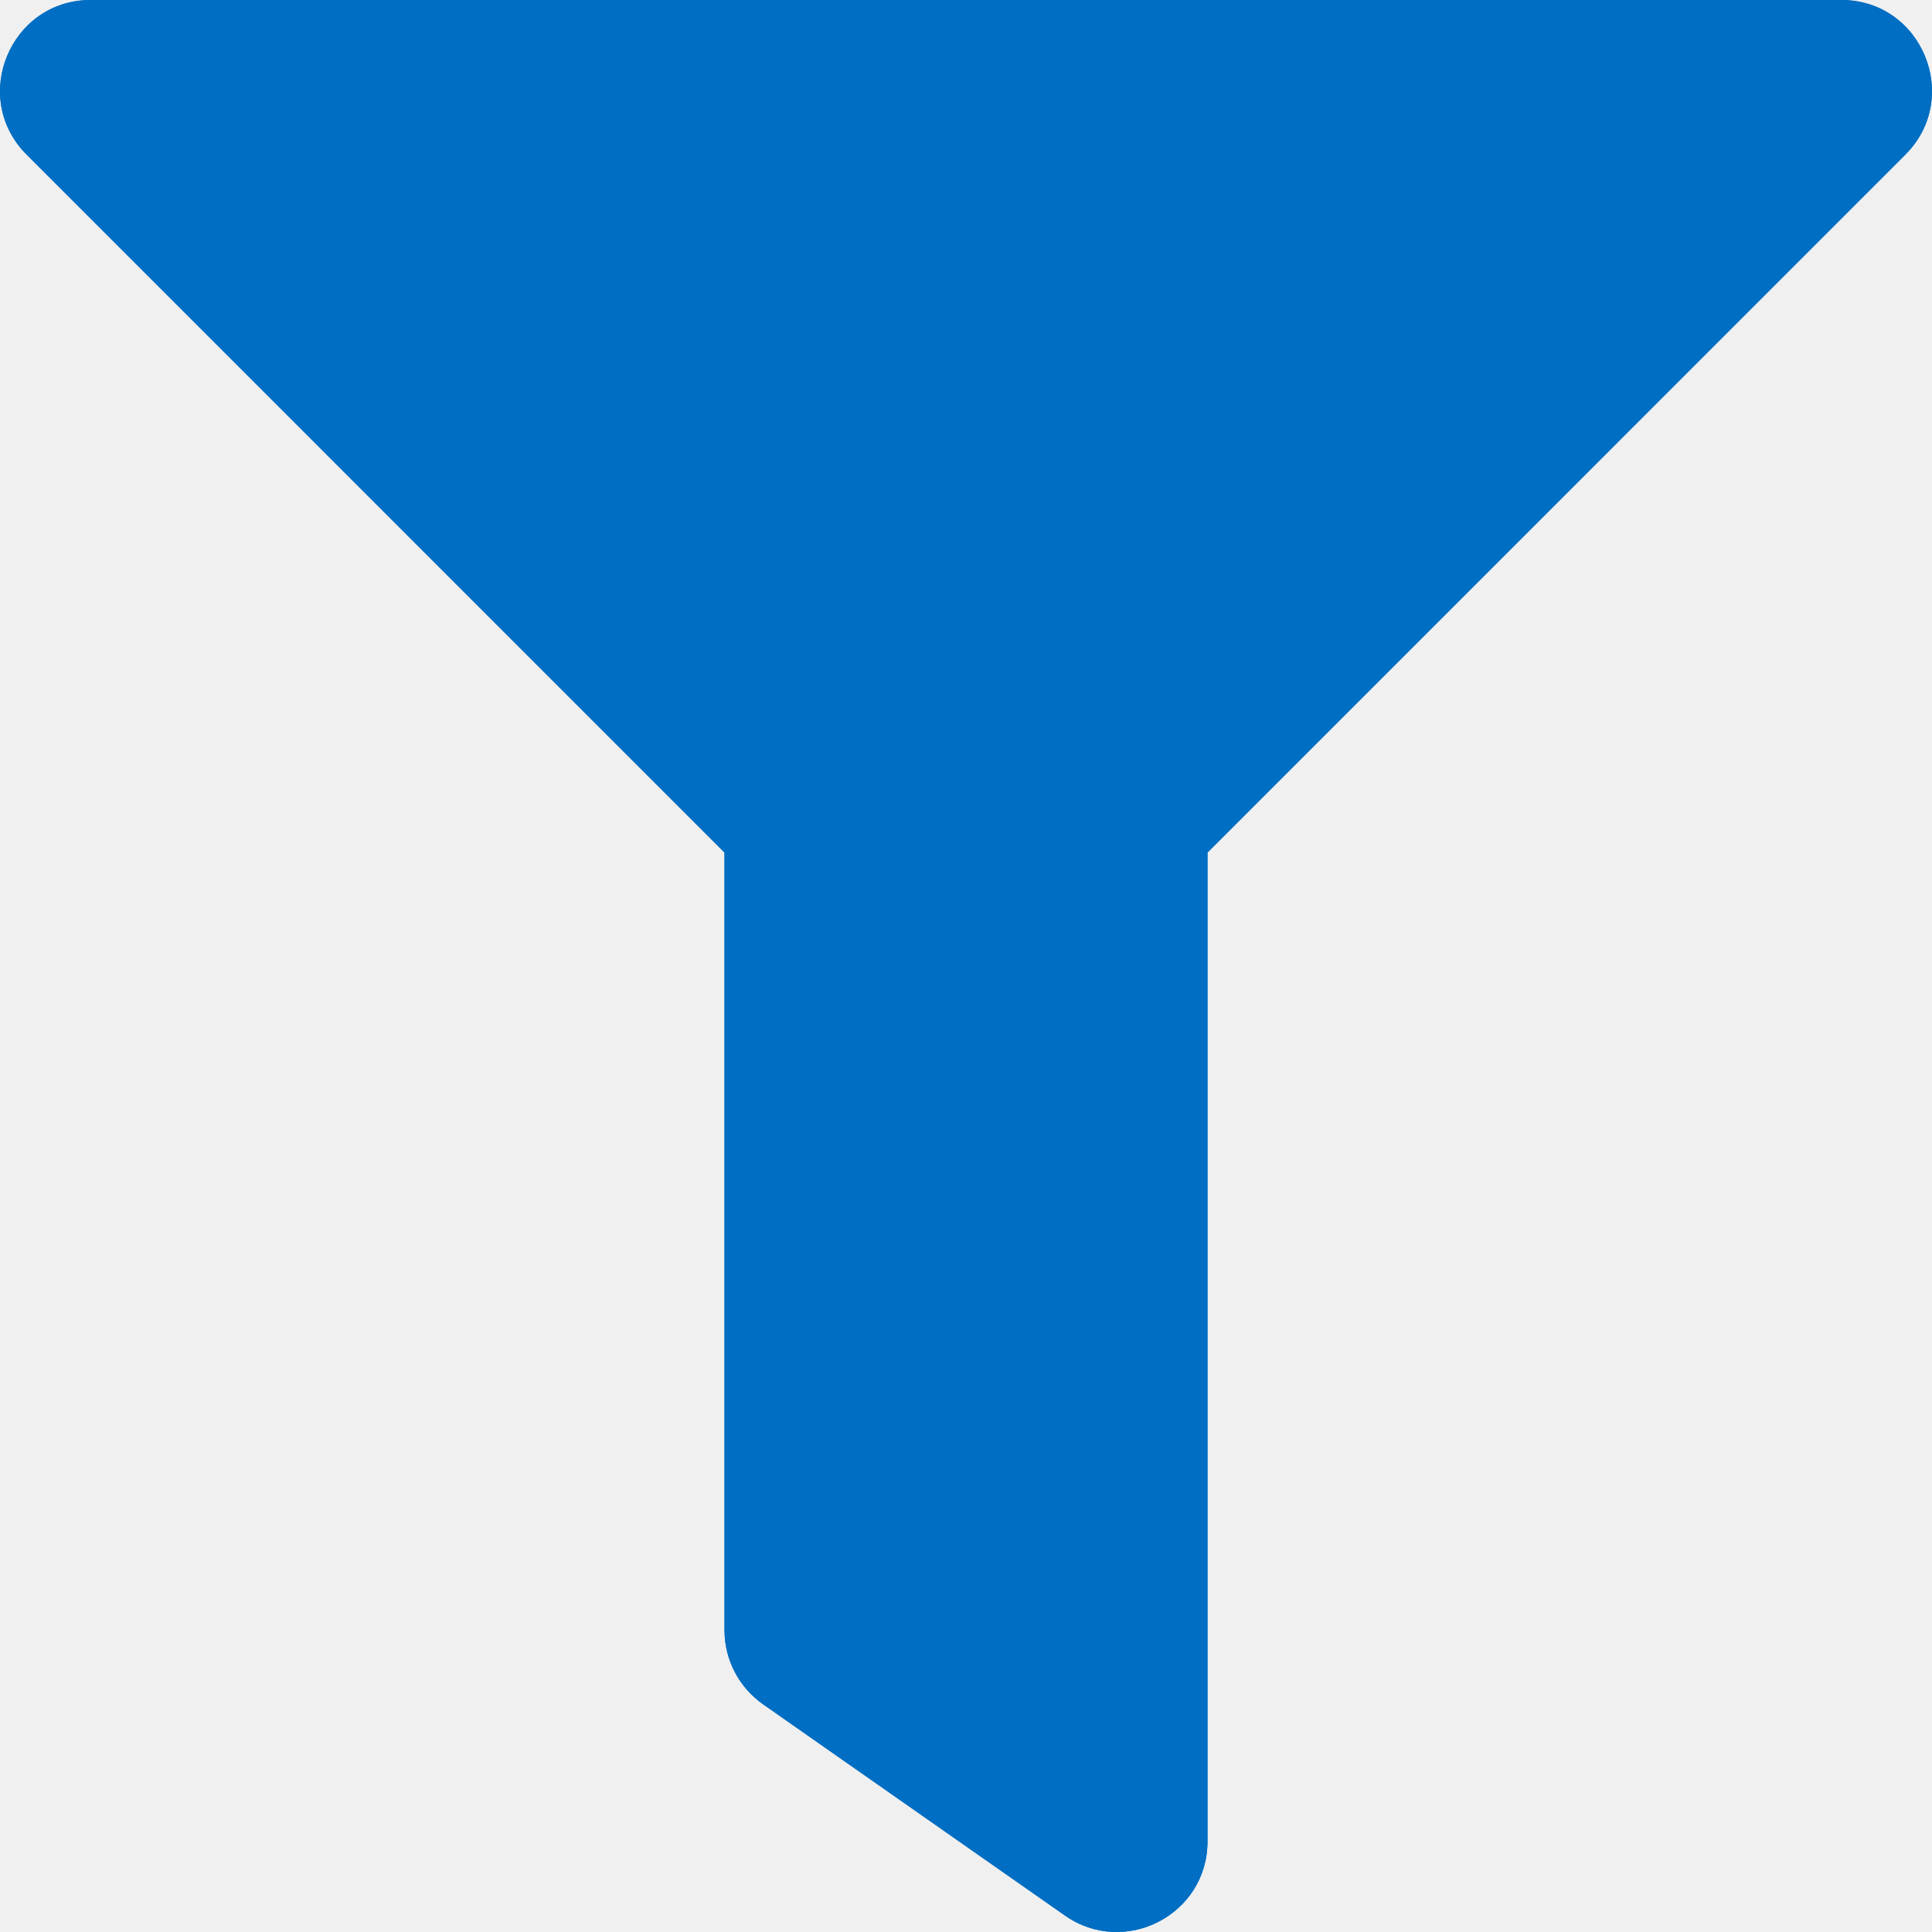
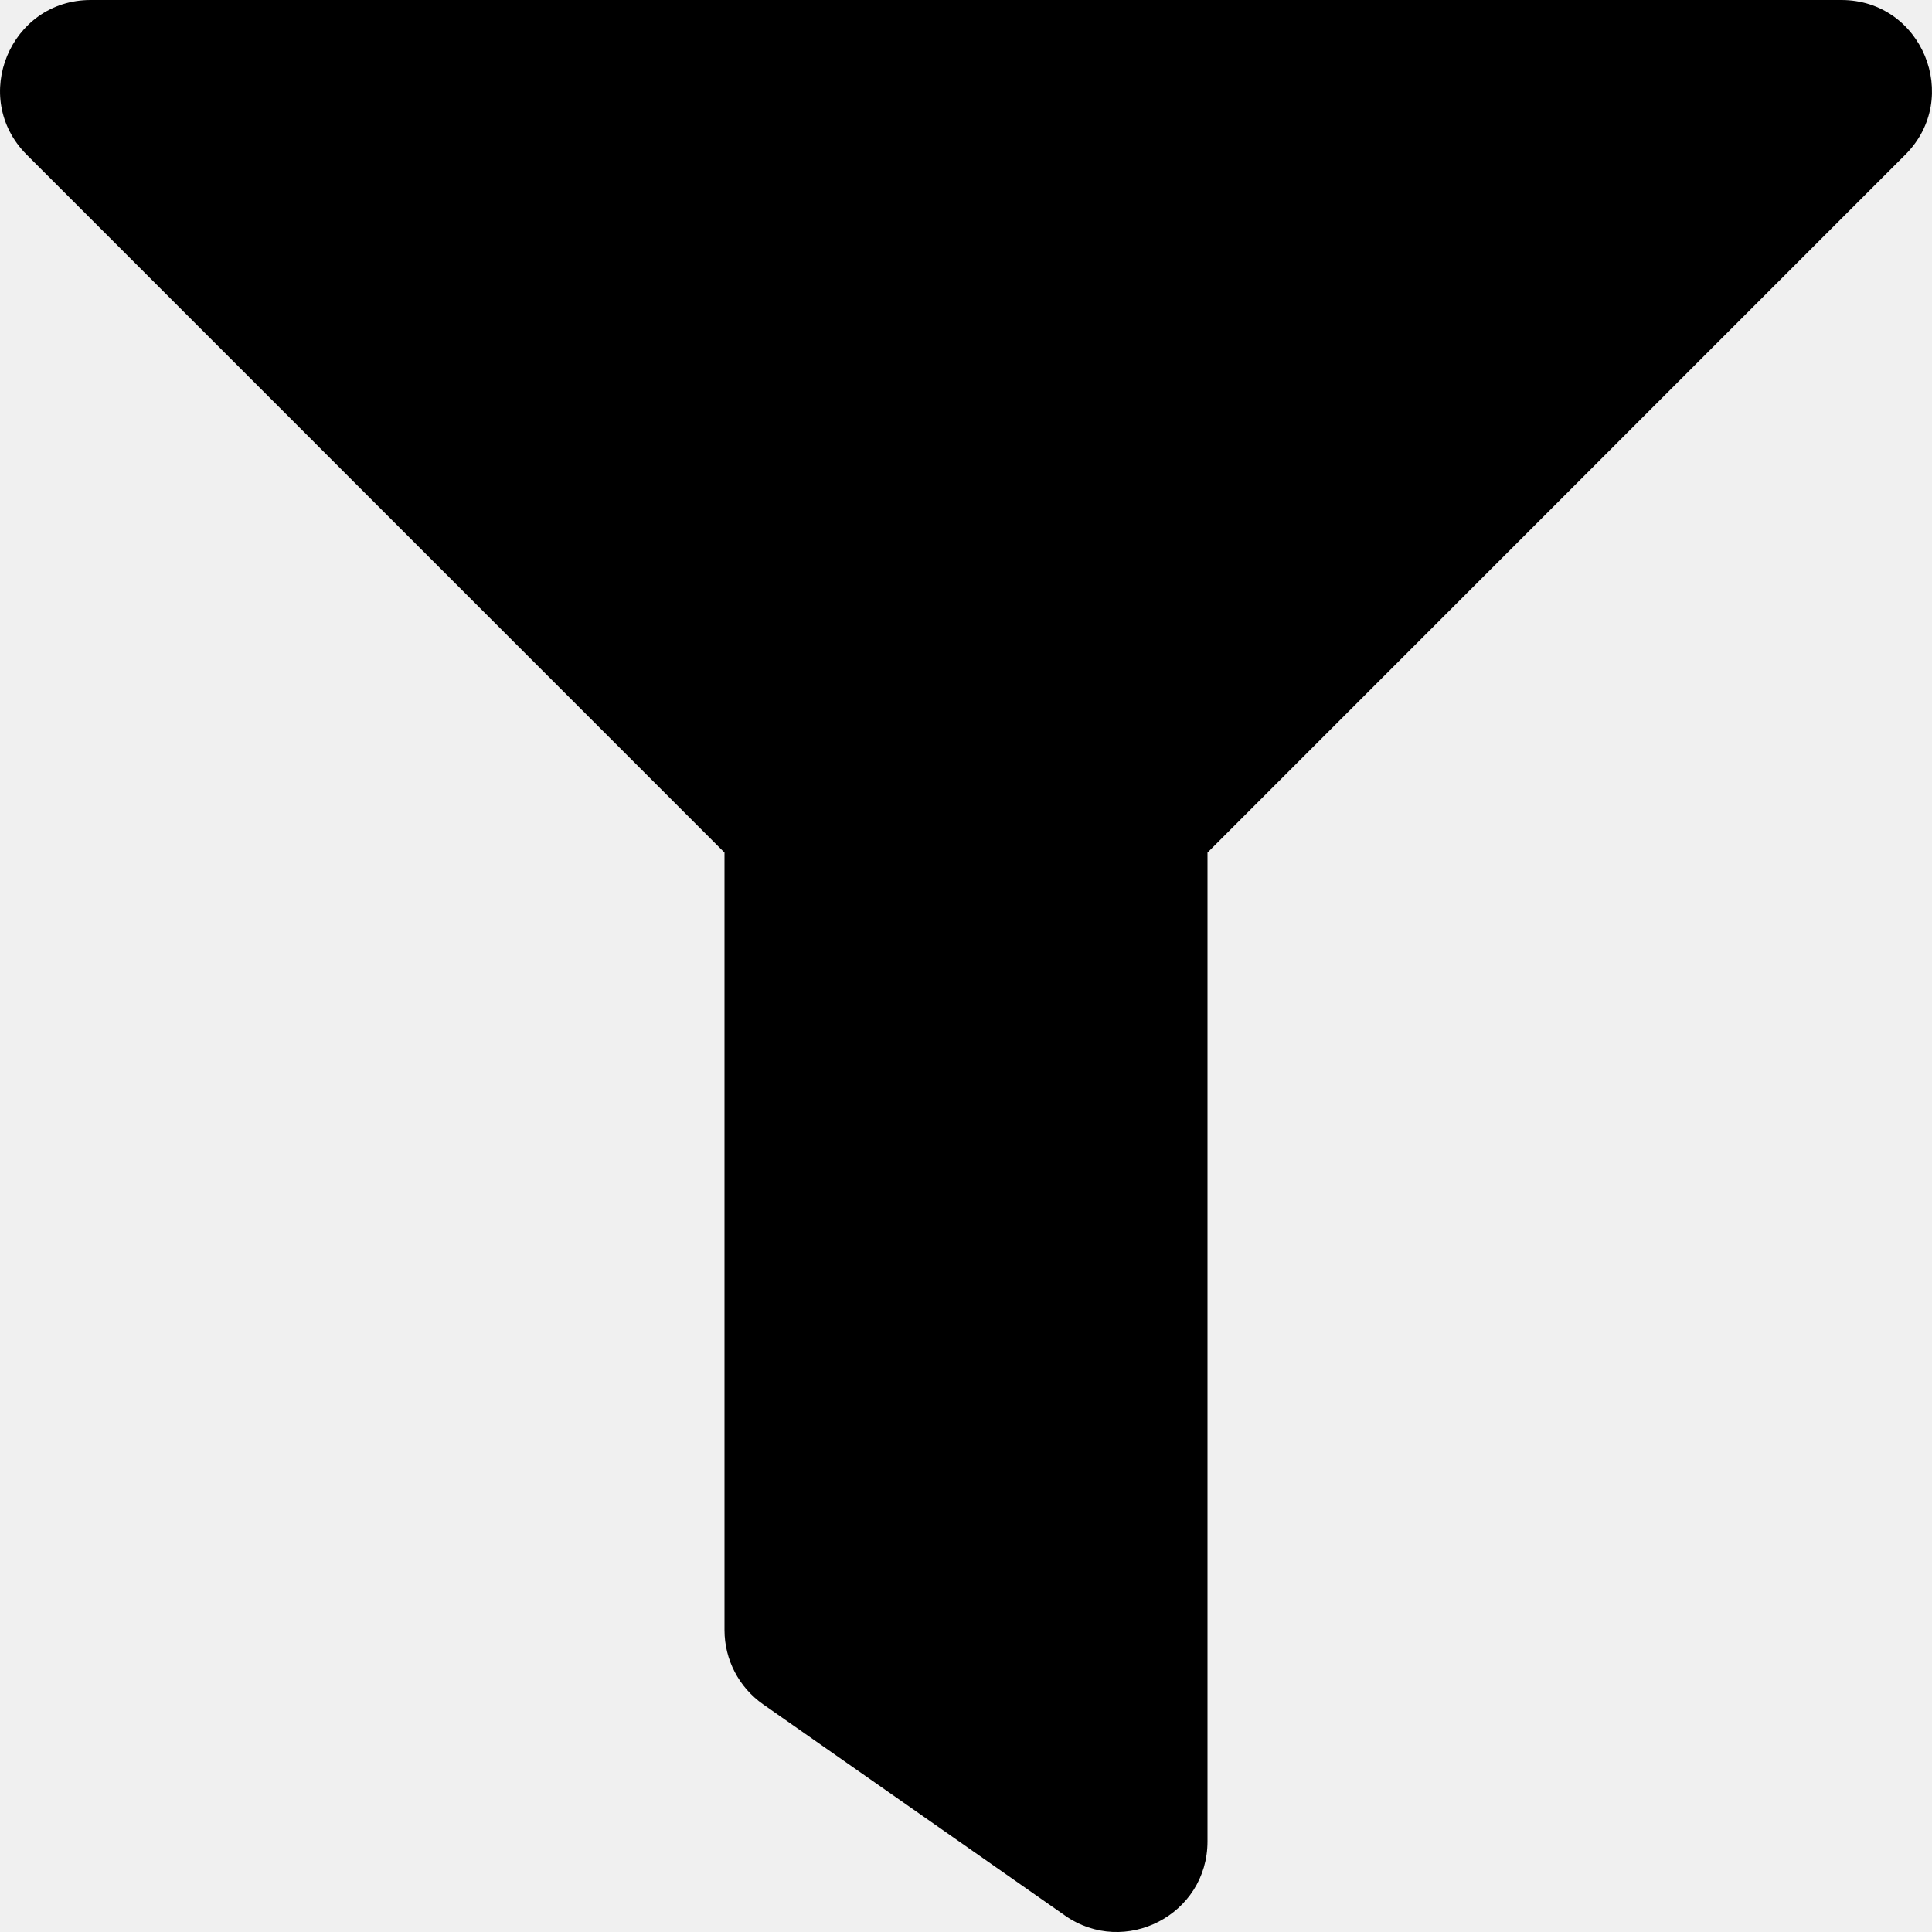
<svg xmlns="http://www.w3.org/2000/svg" xmlns:xlink="http://www.w3.org/1999/xlink" width="24px" height="24px" viewBox="0 0 24 24" version="1.1">
  <defs>
    <path d="M22.874,0 L1.126,0 C0.127,0 -0.377,1.212 0.331,1.921 L9,10.591 L9,20.25 C9,20.617 9.179,20.961 9.48,21.172 L13.23,23.796 C13.97,24.314 15,23.789 15,22.874 L15,10.591 L23.669,1.921 C24.376,1.214 23.875,0 22.874,0" id="path-1" />
  </defs>
-   <g id="Asset-Artboard-Page" stroke="none" stroke-width="1" fill="none" fill-rule="evenodd">
+   <g id="Asset-Artboard-Page" stroke="none" stroke-width="1" fill="inherit" fill-rule="evenodd">
    <g id="icon-/-filter">
      <g>
-         <mask id="mask-2" fill="white">
+         <mask id="mask-2">
          <use xlink:href="#path-1" />
        </mask>
-         <use id="Fill-1" fill="#0074CC" xlink:href="#path-1" />
+         <use id="Fill-1" xlink:href="#path-1" />
        <g id="Color-/-brand-/-darkblue-Color-/-ui-/-blue" mask="url(#mask-2)" fill="#006EC2">
          <rect id="Color-/-ui-/-blue" x="0" y="0" width="24" height="24" />
        </g>
      </g>
    </g>
  </g>
</svg>
